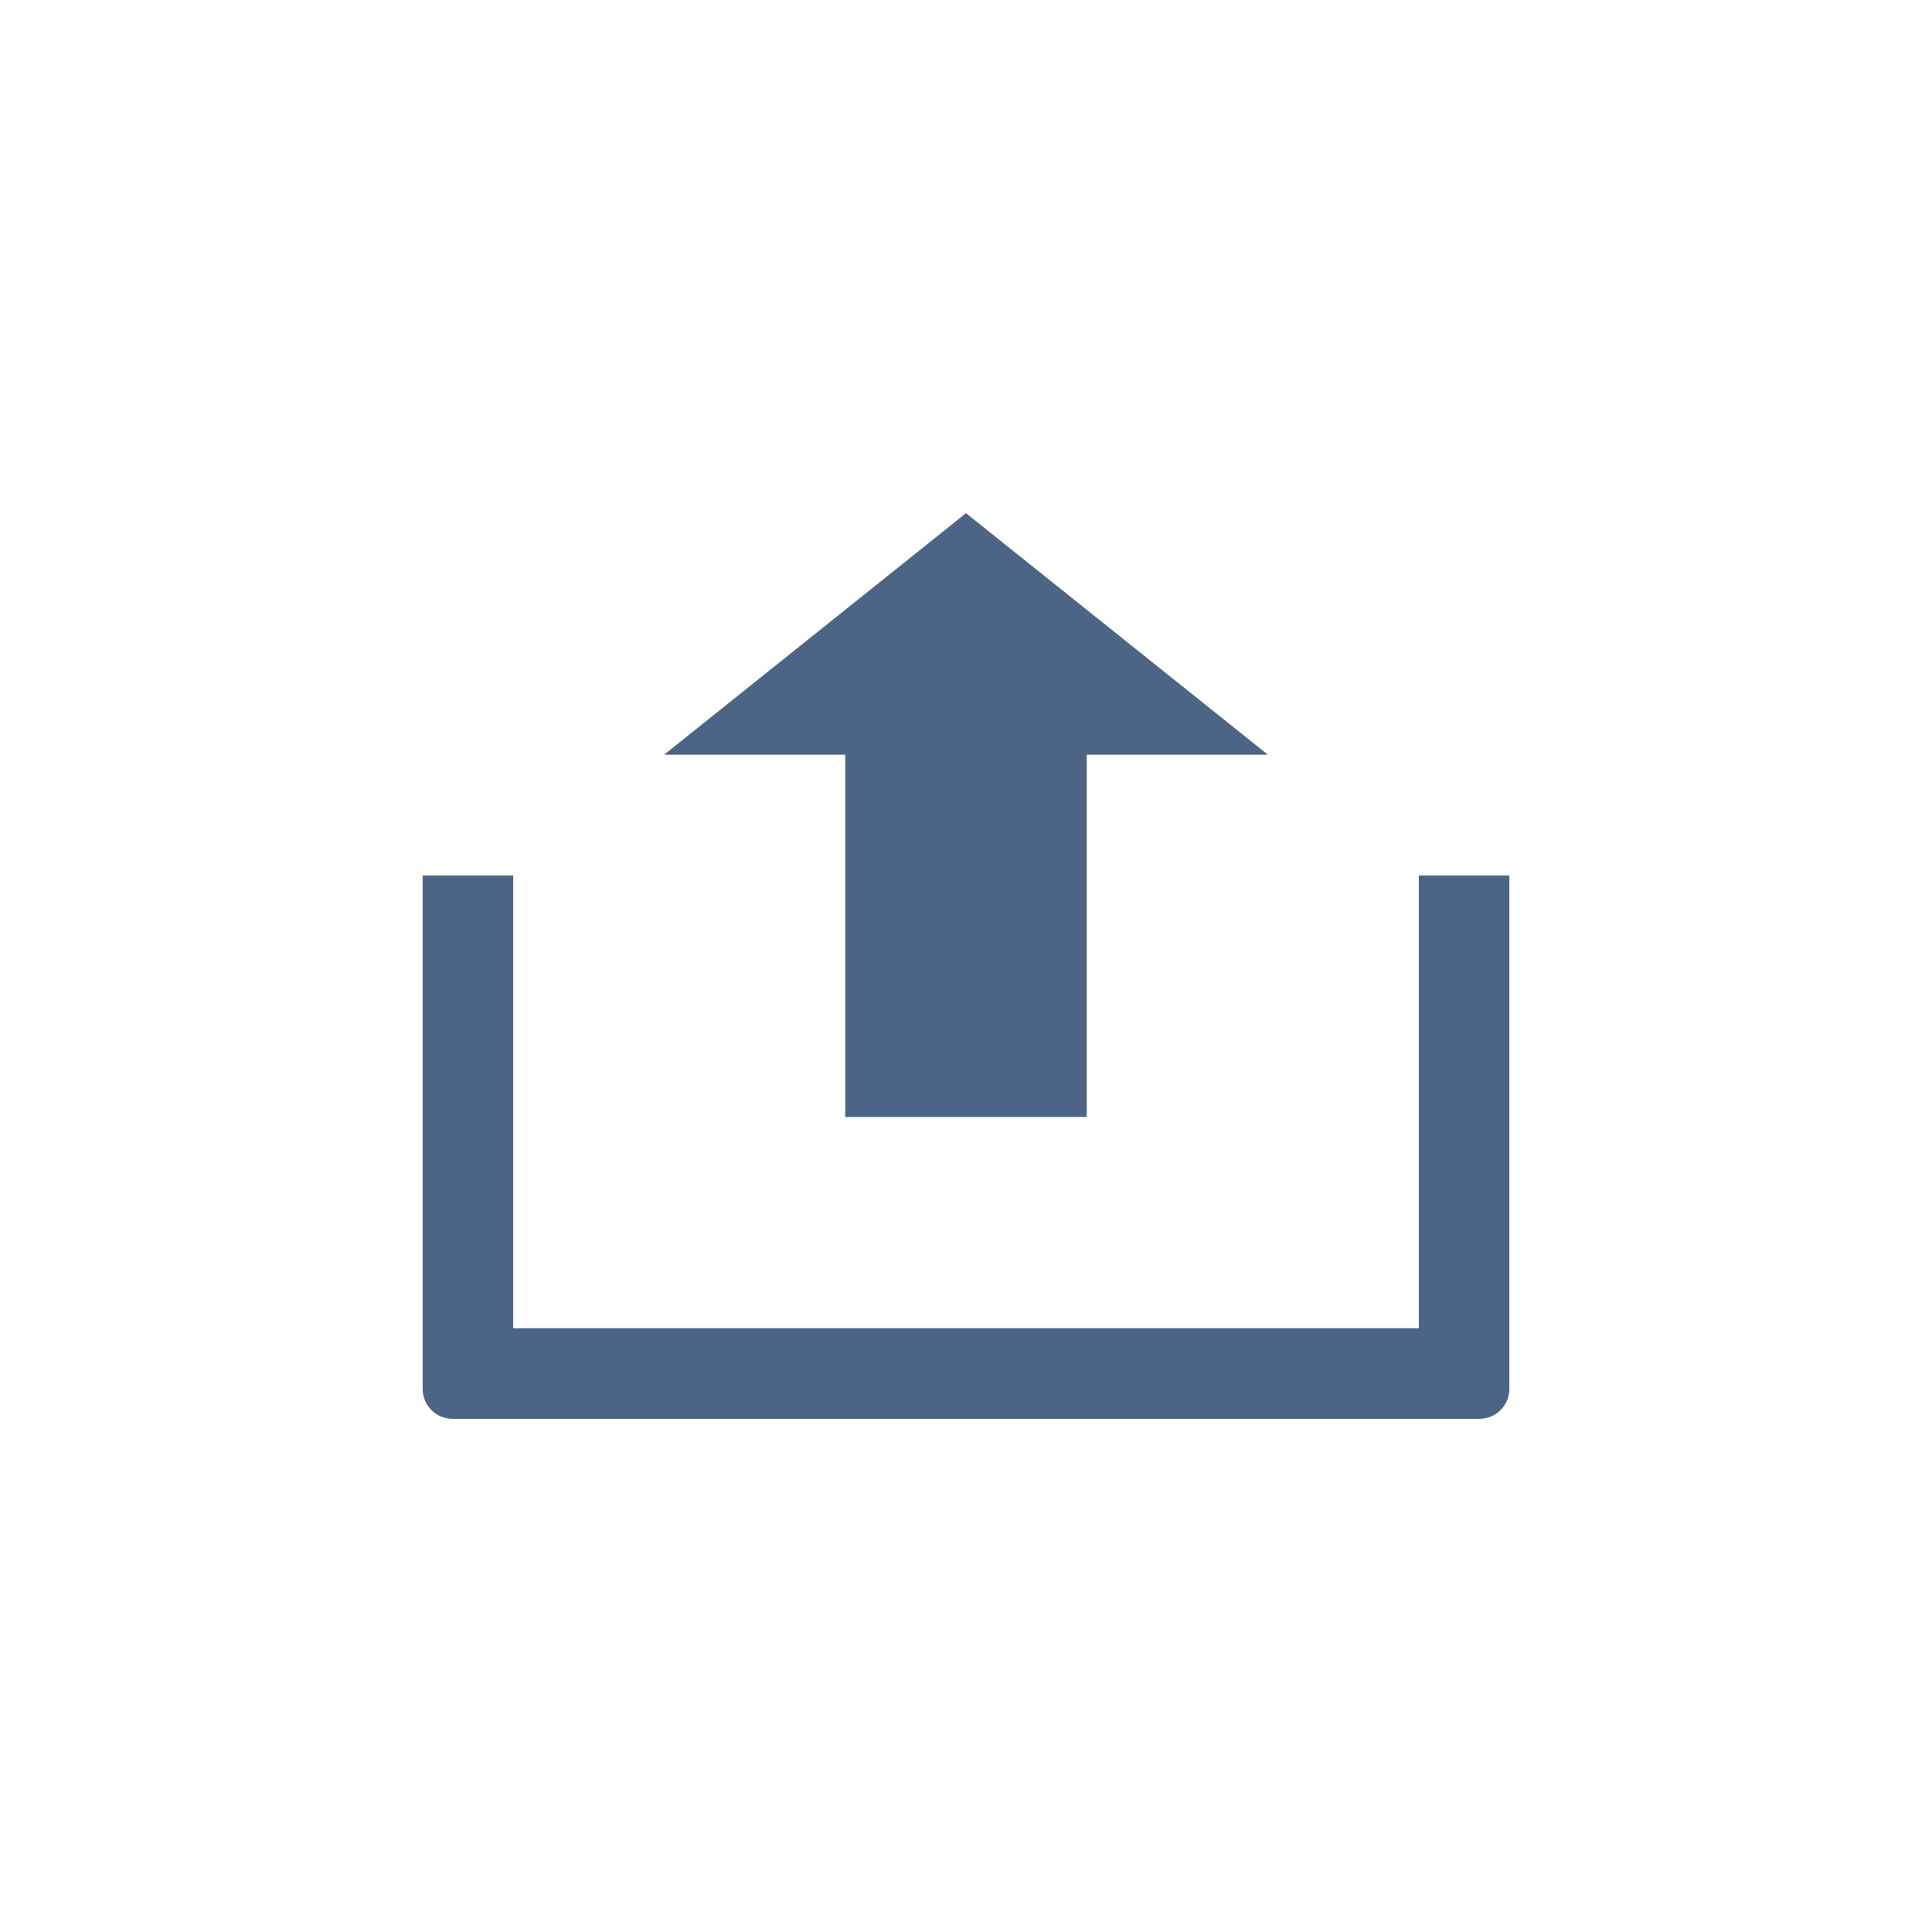
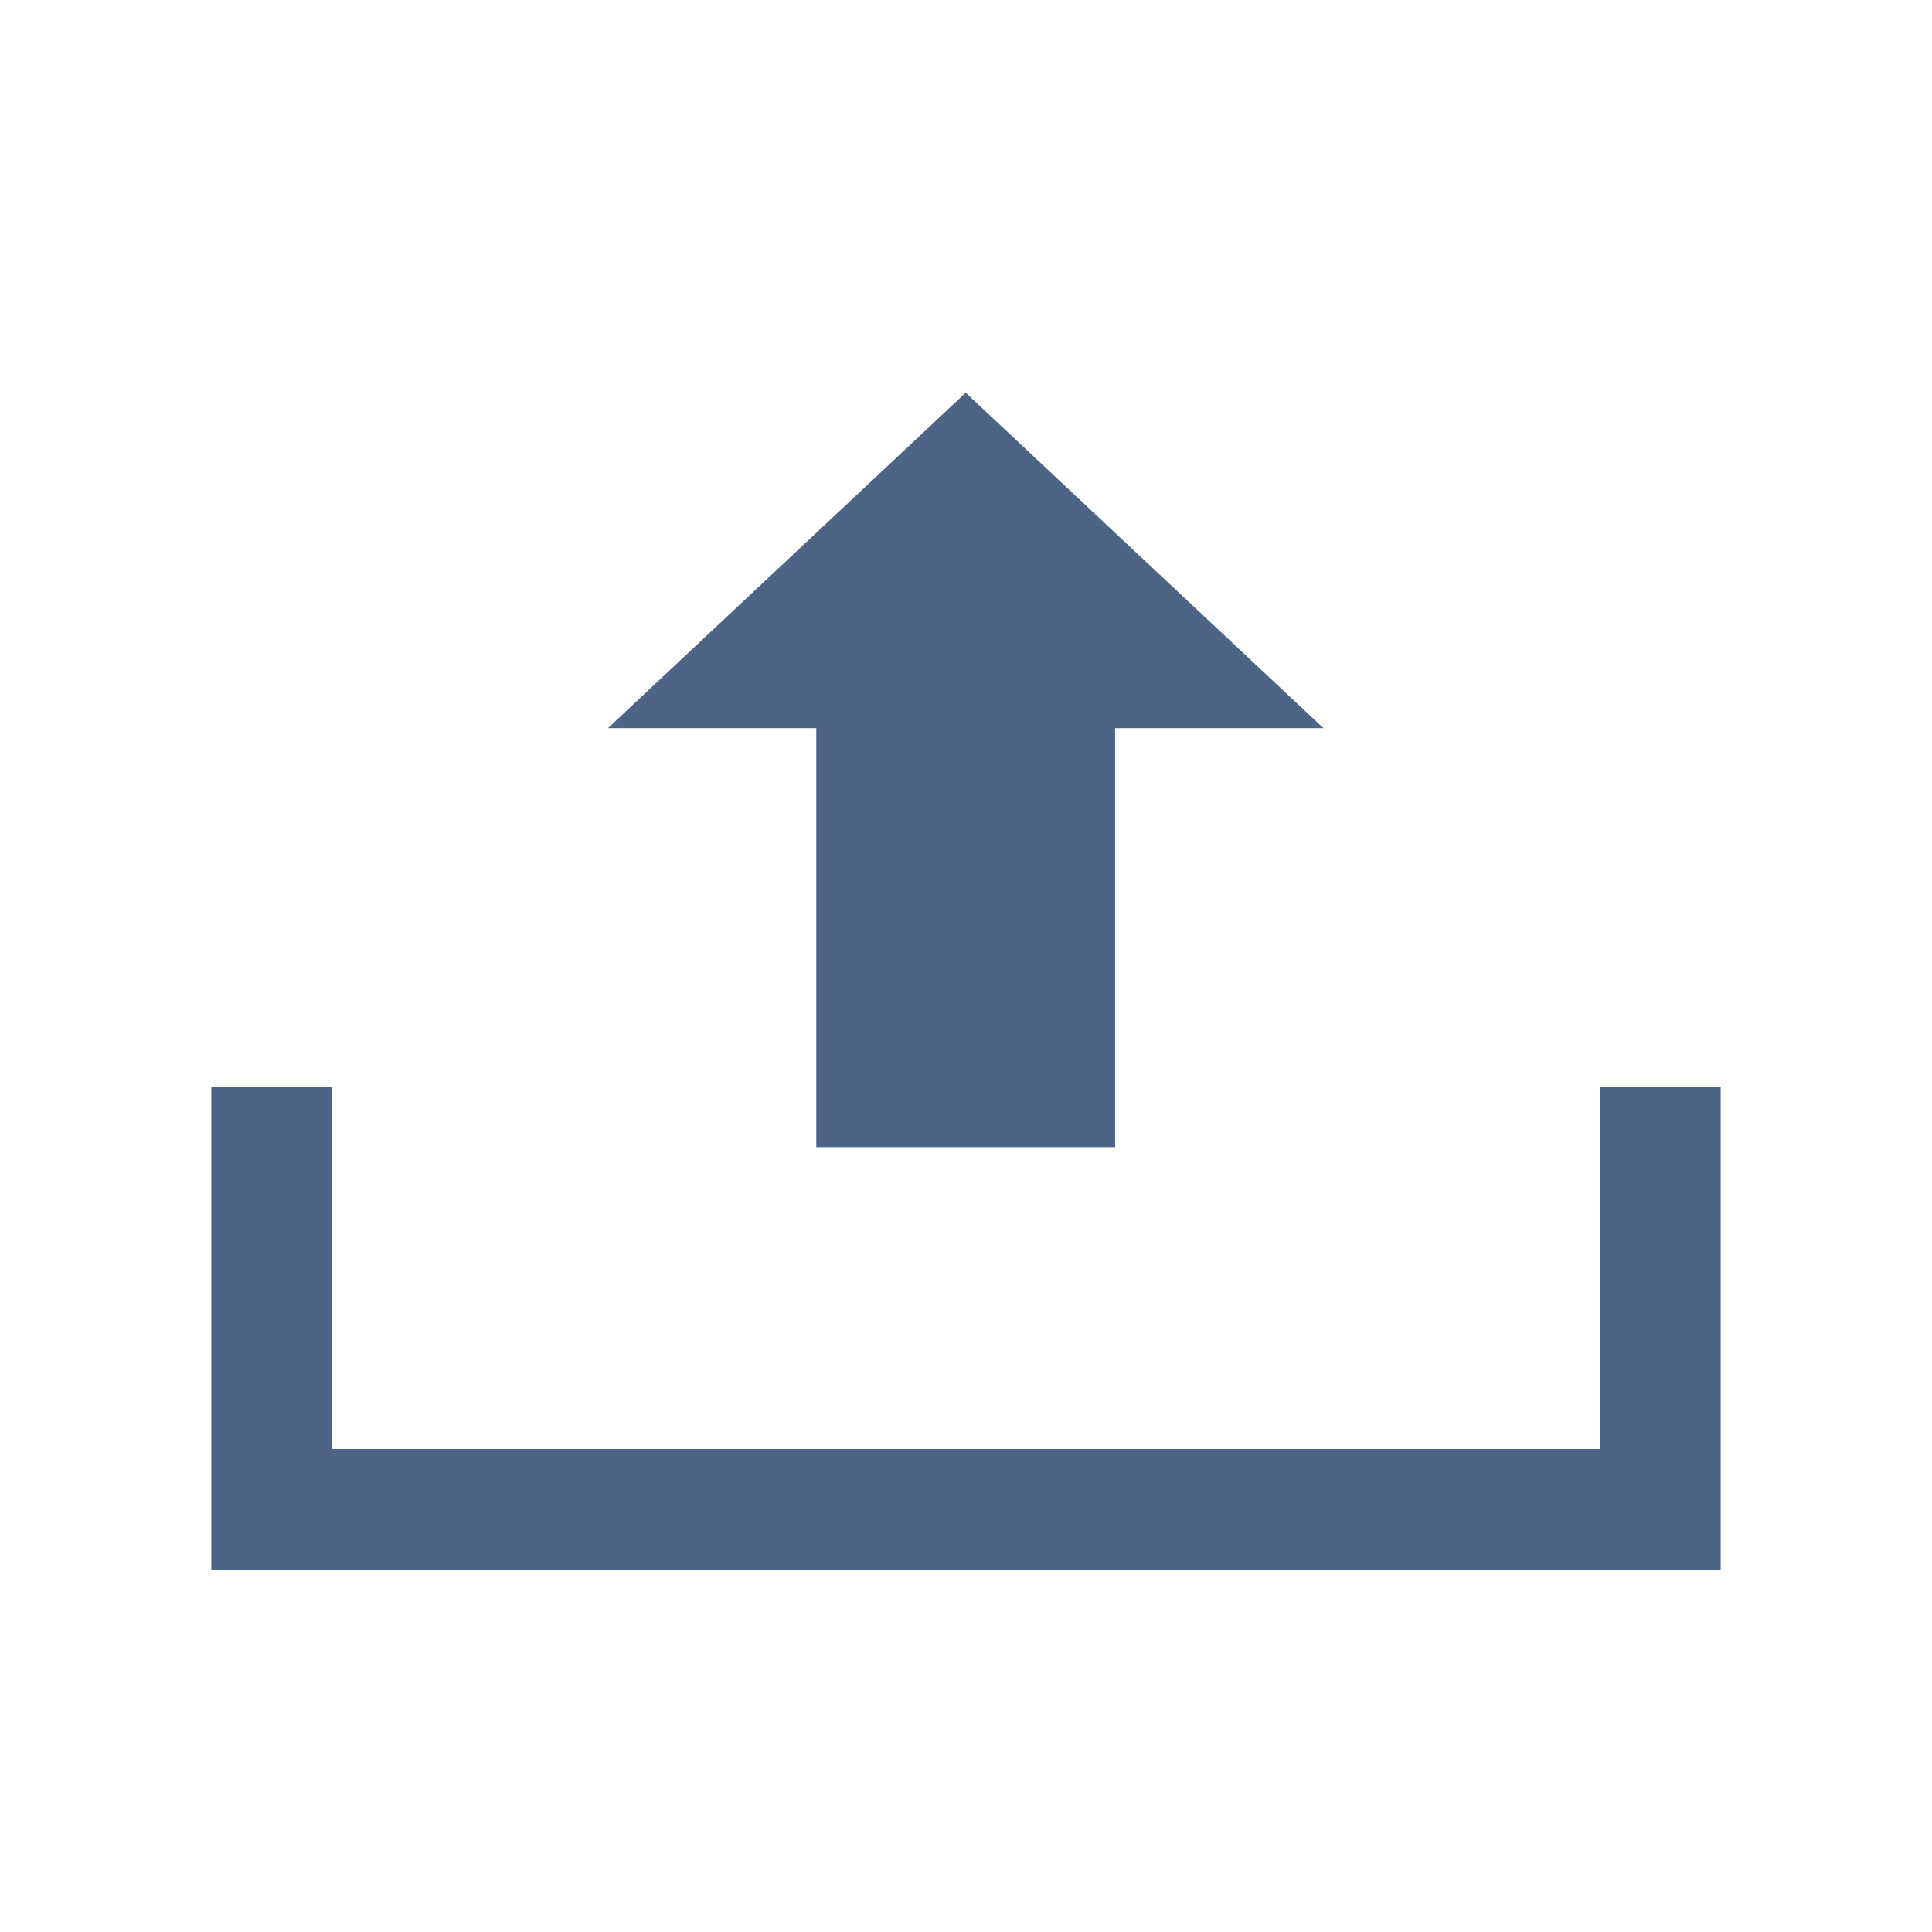
<svg xmlns="http://www.w3.org/2000/svg" id="Layer_1" version="1.1" viewBox="0 0 320 320">
  <defs>
    <style>
      .st0 {
        fill: none;
      }

      .st1 {
        fill: #4c6586;
      }
- 
-       .st2 {
-         clip-path: url(#clippath);
-       }
    </style>
-     <clipPath id="clippath">
-       <rect class="st0" width="320" height="320" />
-     </clipPath>
  </defs>
-   <polygon class="st1" points="140 125 140 185 180 185 180 125 210 125 160 85 110 125 140 125" />
-   <g class="st2">
-     <path class="st1" d="M250,230v-85h-15v75H85v-75h-15v85c0,2.8,2.2,5,5,5h170c2.8,0,5-2.2,5-5" />
-   </g>
+   <path class="st1" d="M265,180v60H55v-60h-20v80h250v-80h-20ZM160,65l-59.3,55.6h34.5v69.4h49.5v-69.4h34.5l-59.3-55.6Z" />
+   <rect class="st0" width="320" height="320" />
</svg>
